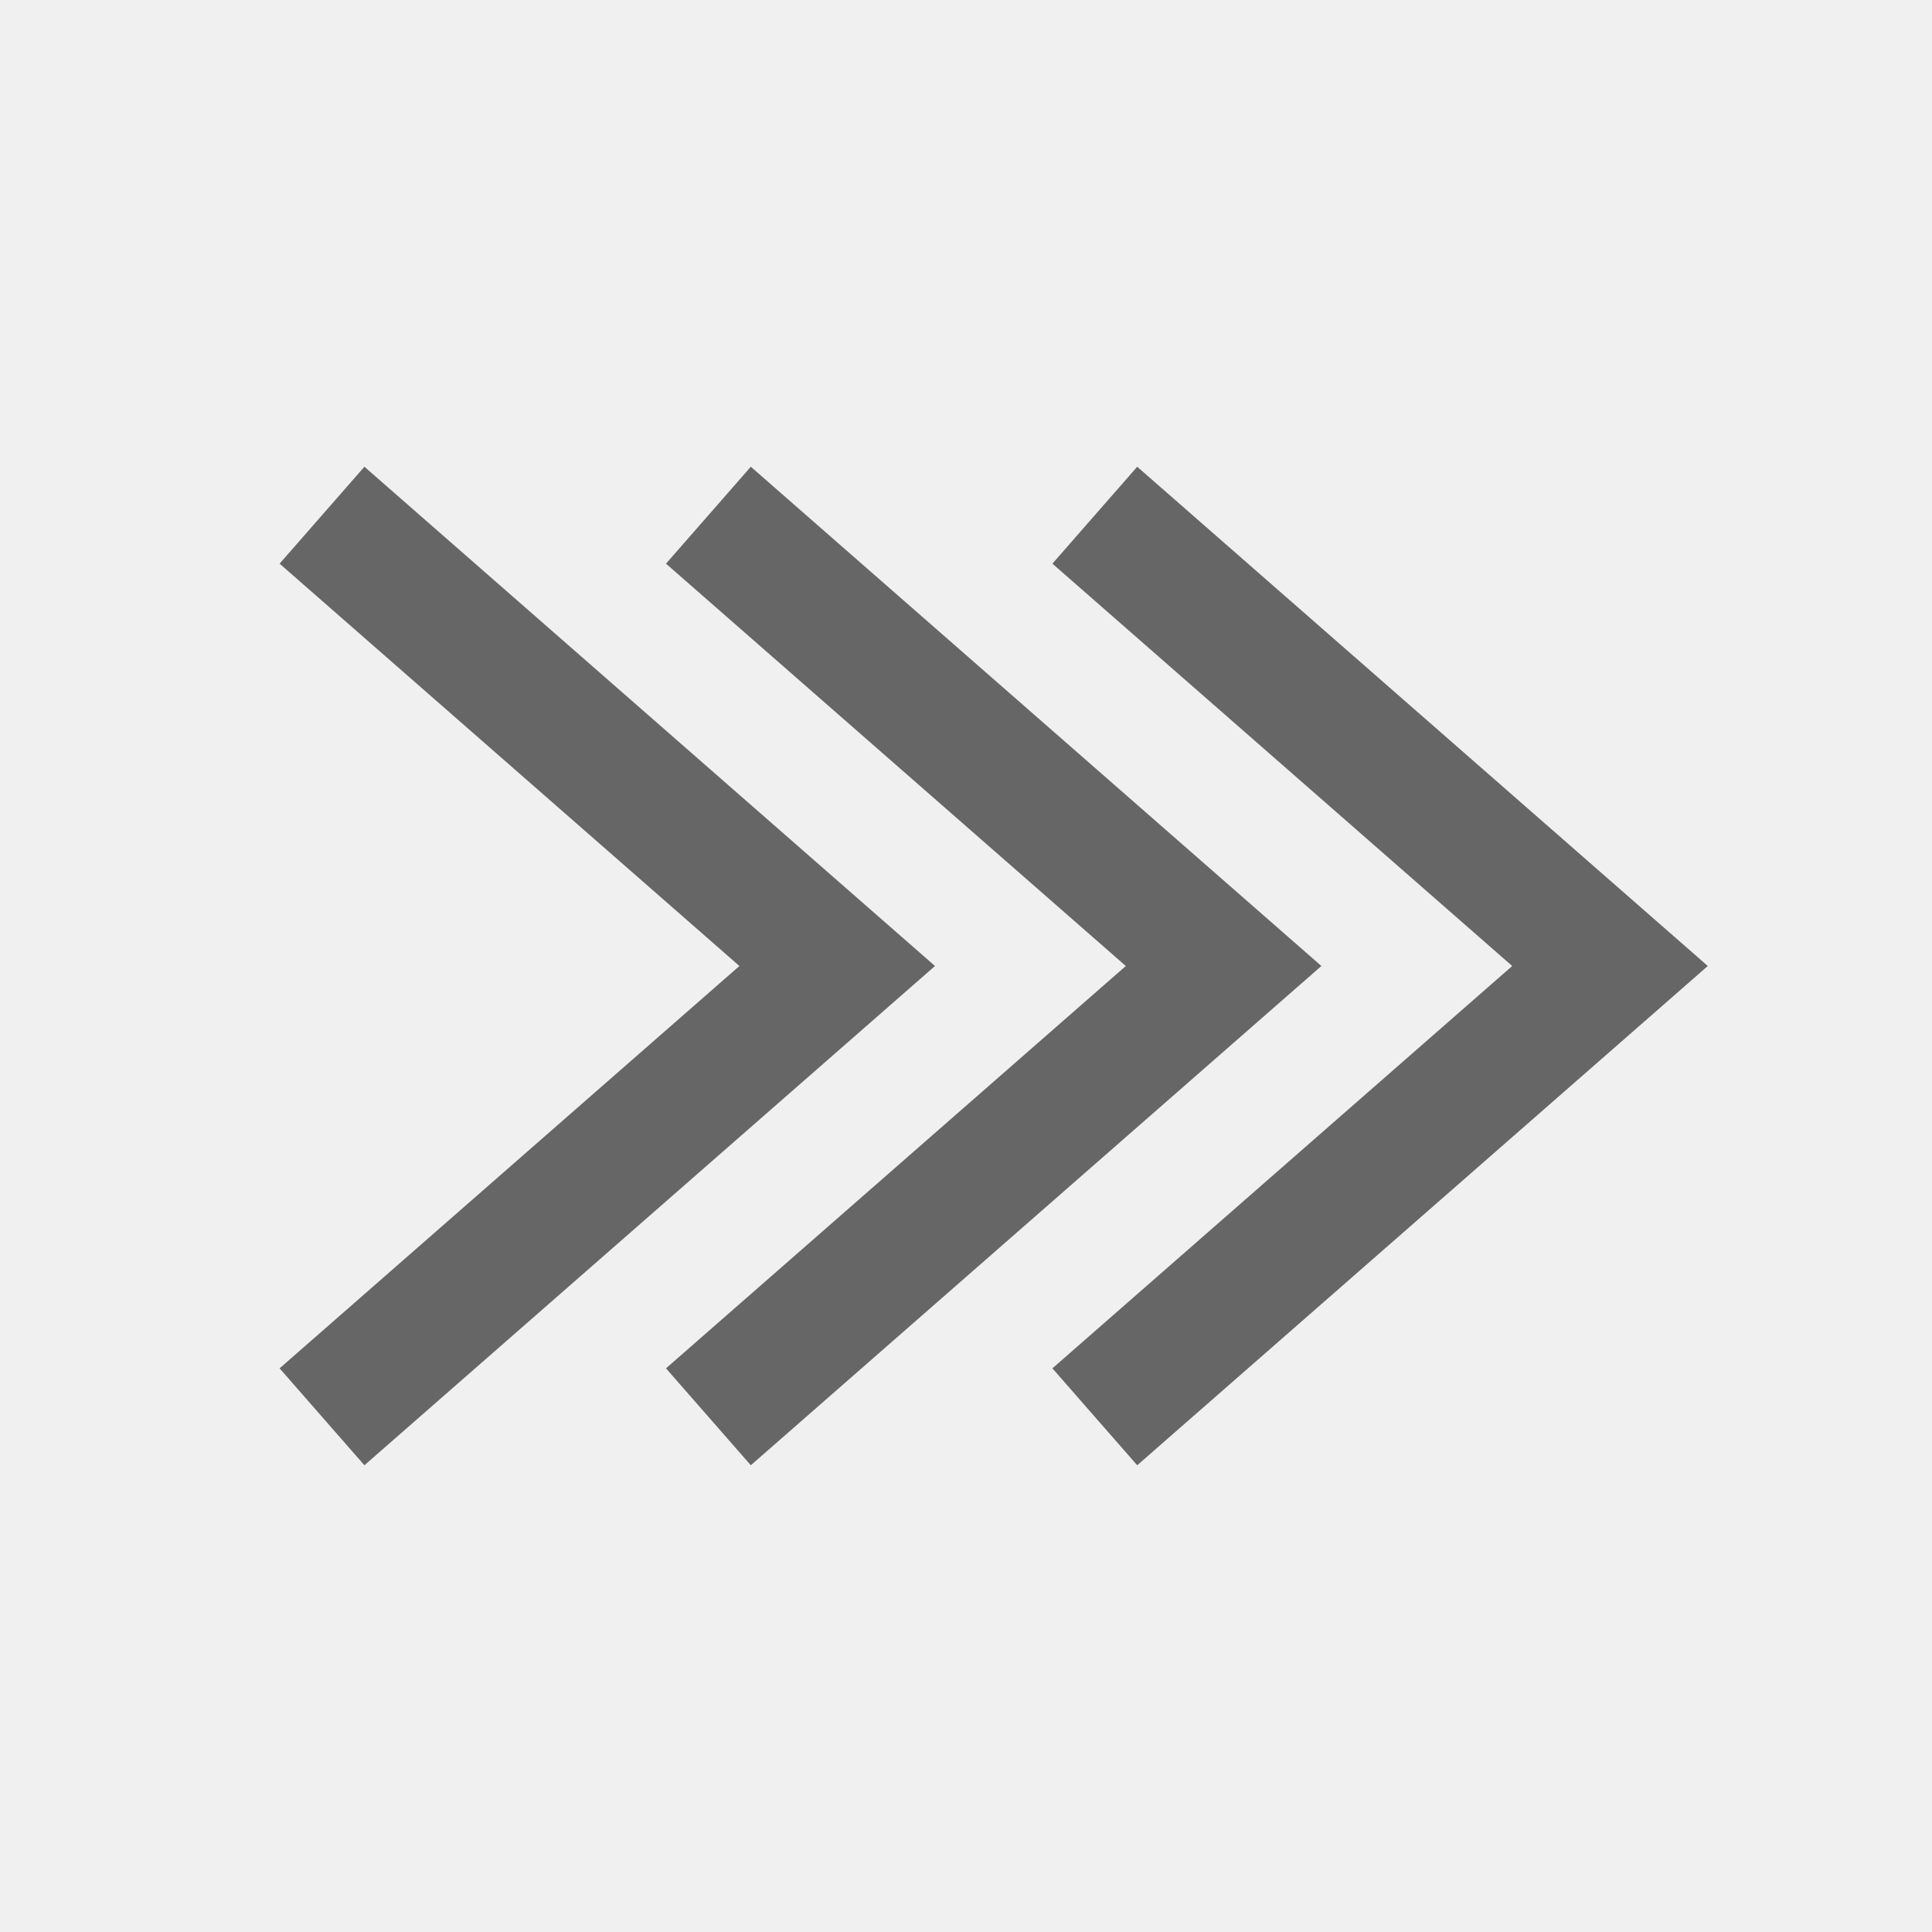
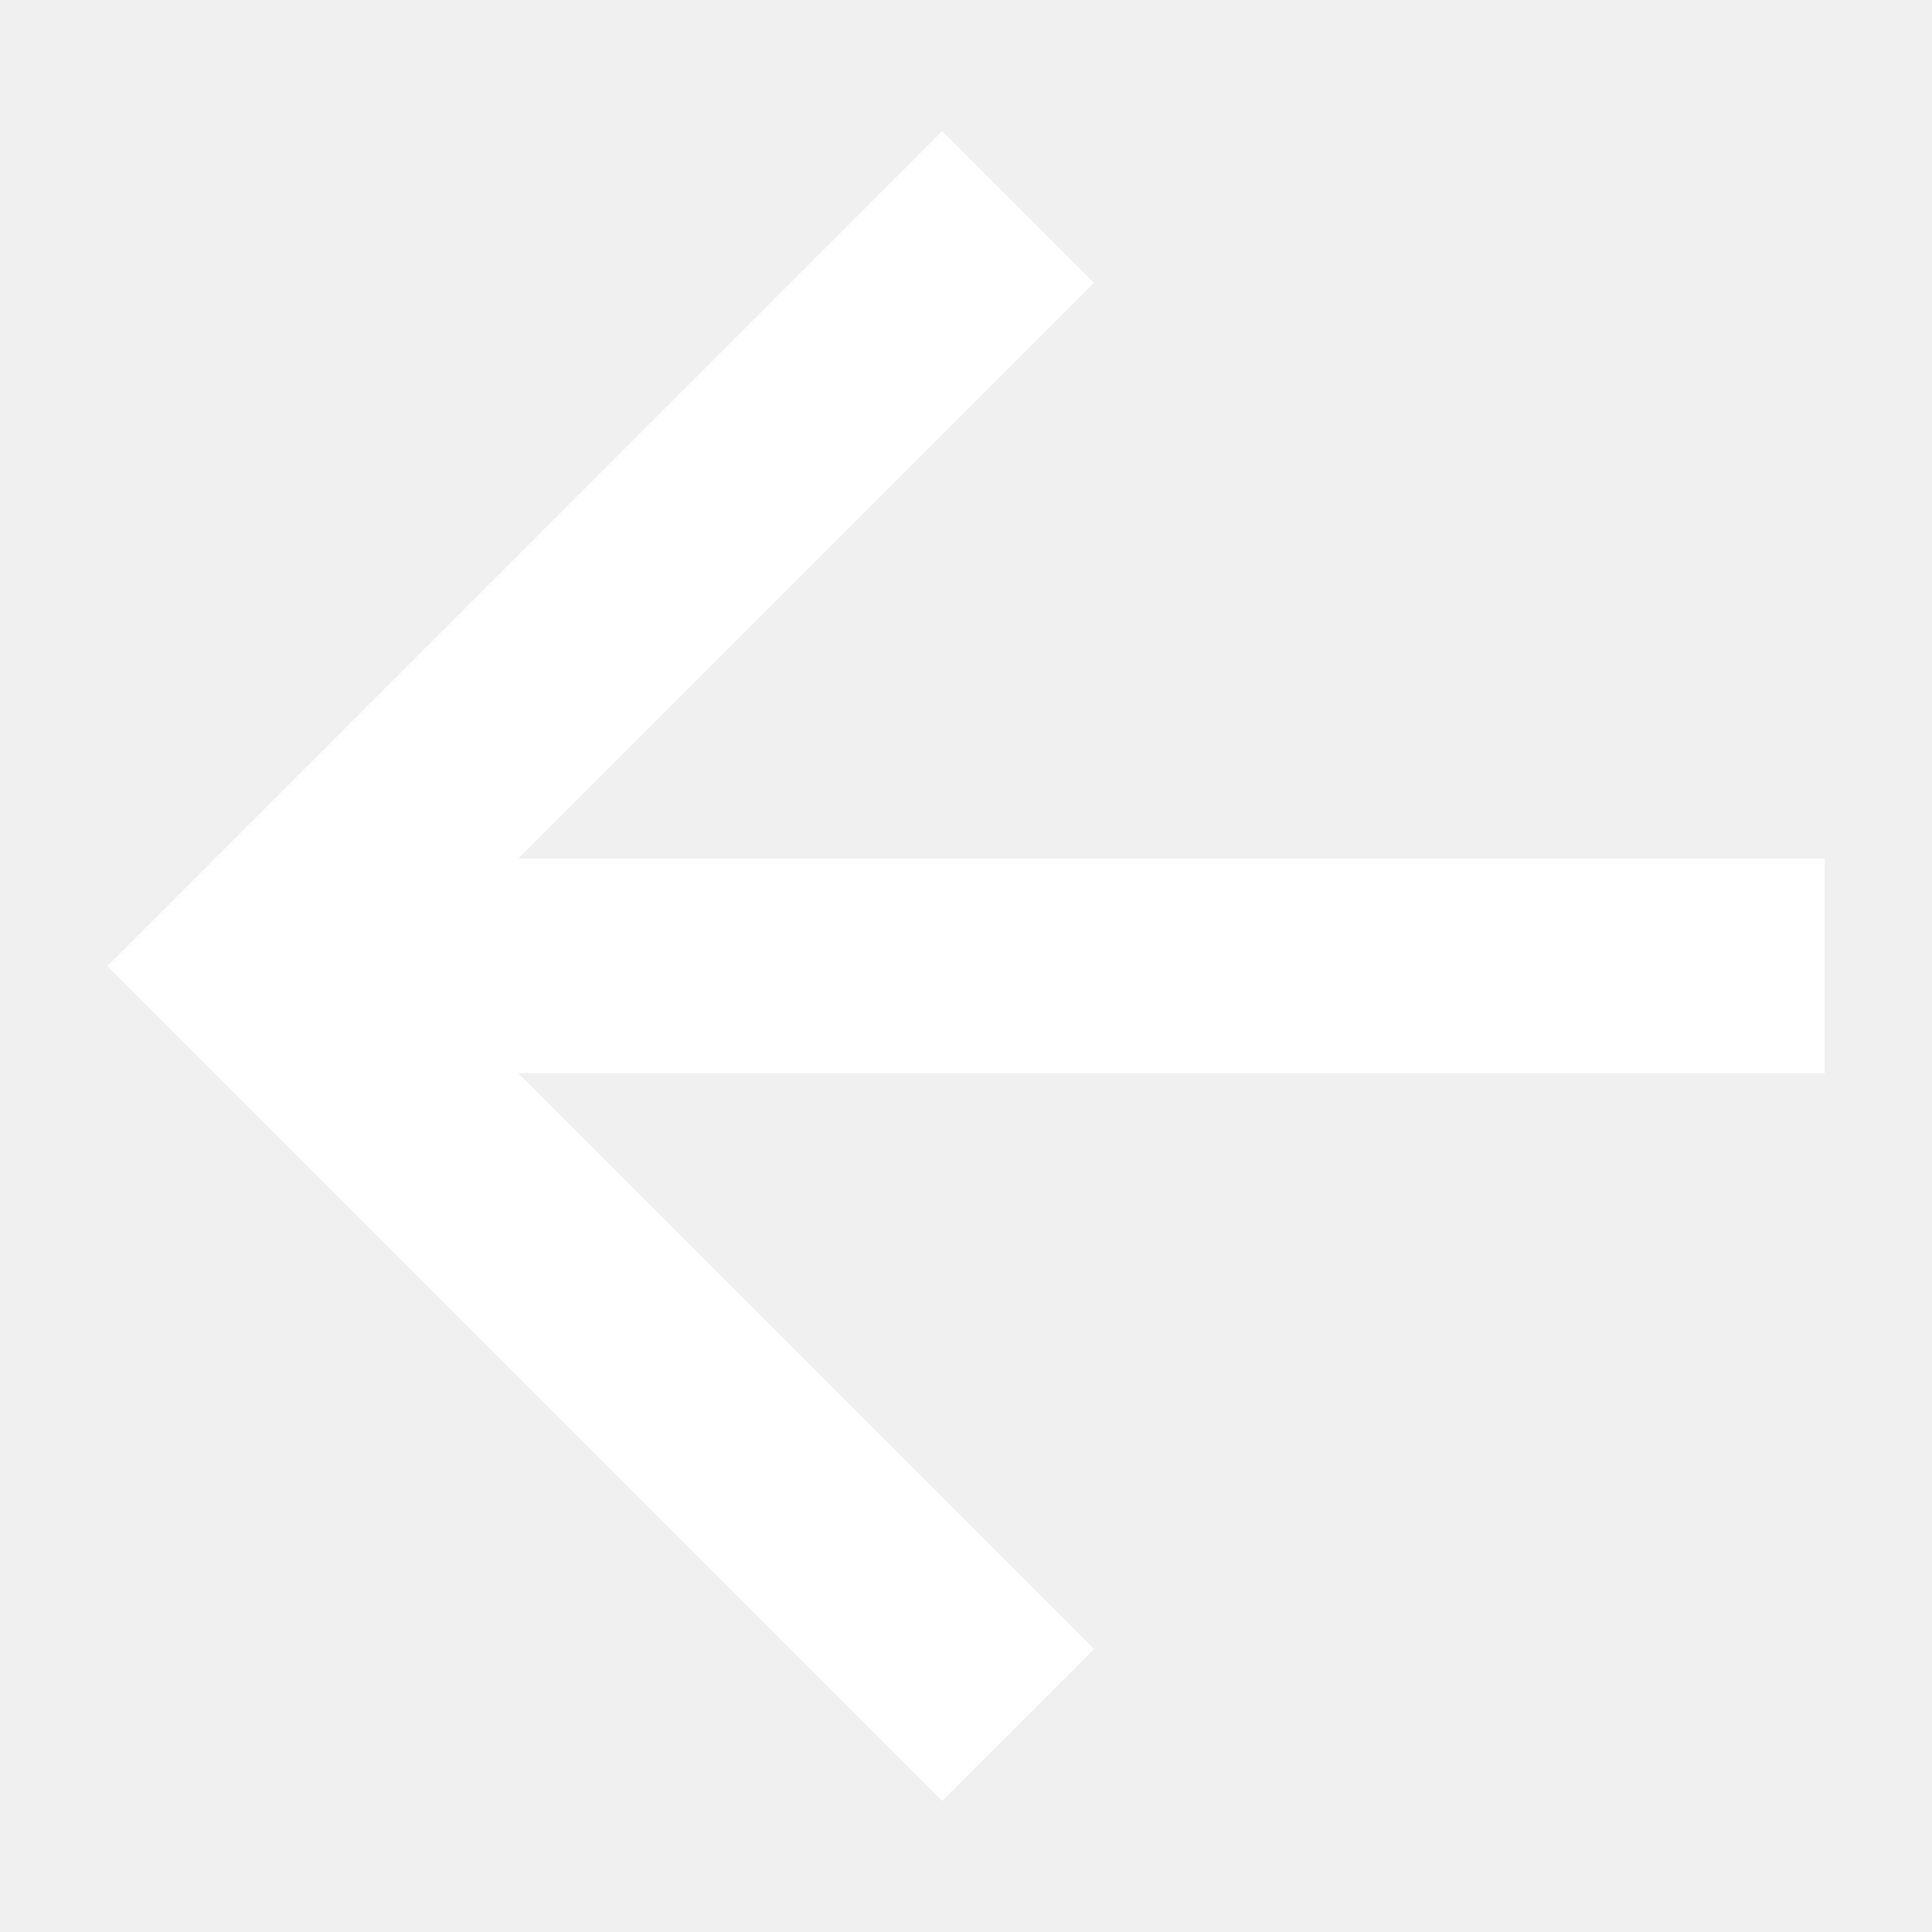
- <svg xmlns="http://www.w3.org/2000/svg" width="15" height="15" viewBox="0 0 15 15" fill="none">
-   <path d="M2.5 11L6.5 7.5L2.5 4" stroke="#666666" />
-   <path d="M5.5 11L9.5 7.5L5.5 4" stroke="#666666" />
-   <path d="M8.5 11L12.5 7.5L8.5 4" stroke="#666666" />
+ <svg xmlns="http://www.w3.org/2000/svg" width="12" height="12" viewBox="0 0 12 12" fill="#fff">
+   <path d="M3.219 5.333H11.333V6.666H3.219L6.795 10.242L5.852 11.185L0.667 6L5.852 0.814L6.795 1.757L3.219 5.333Z" fill="#fff" />
</svg>
